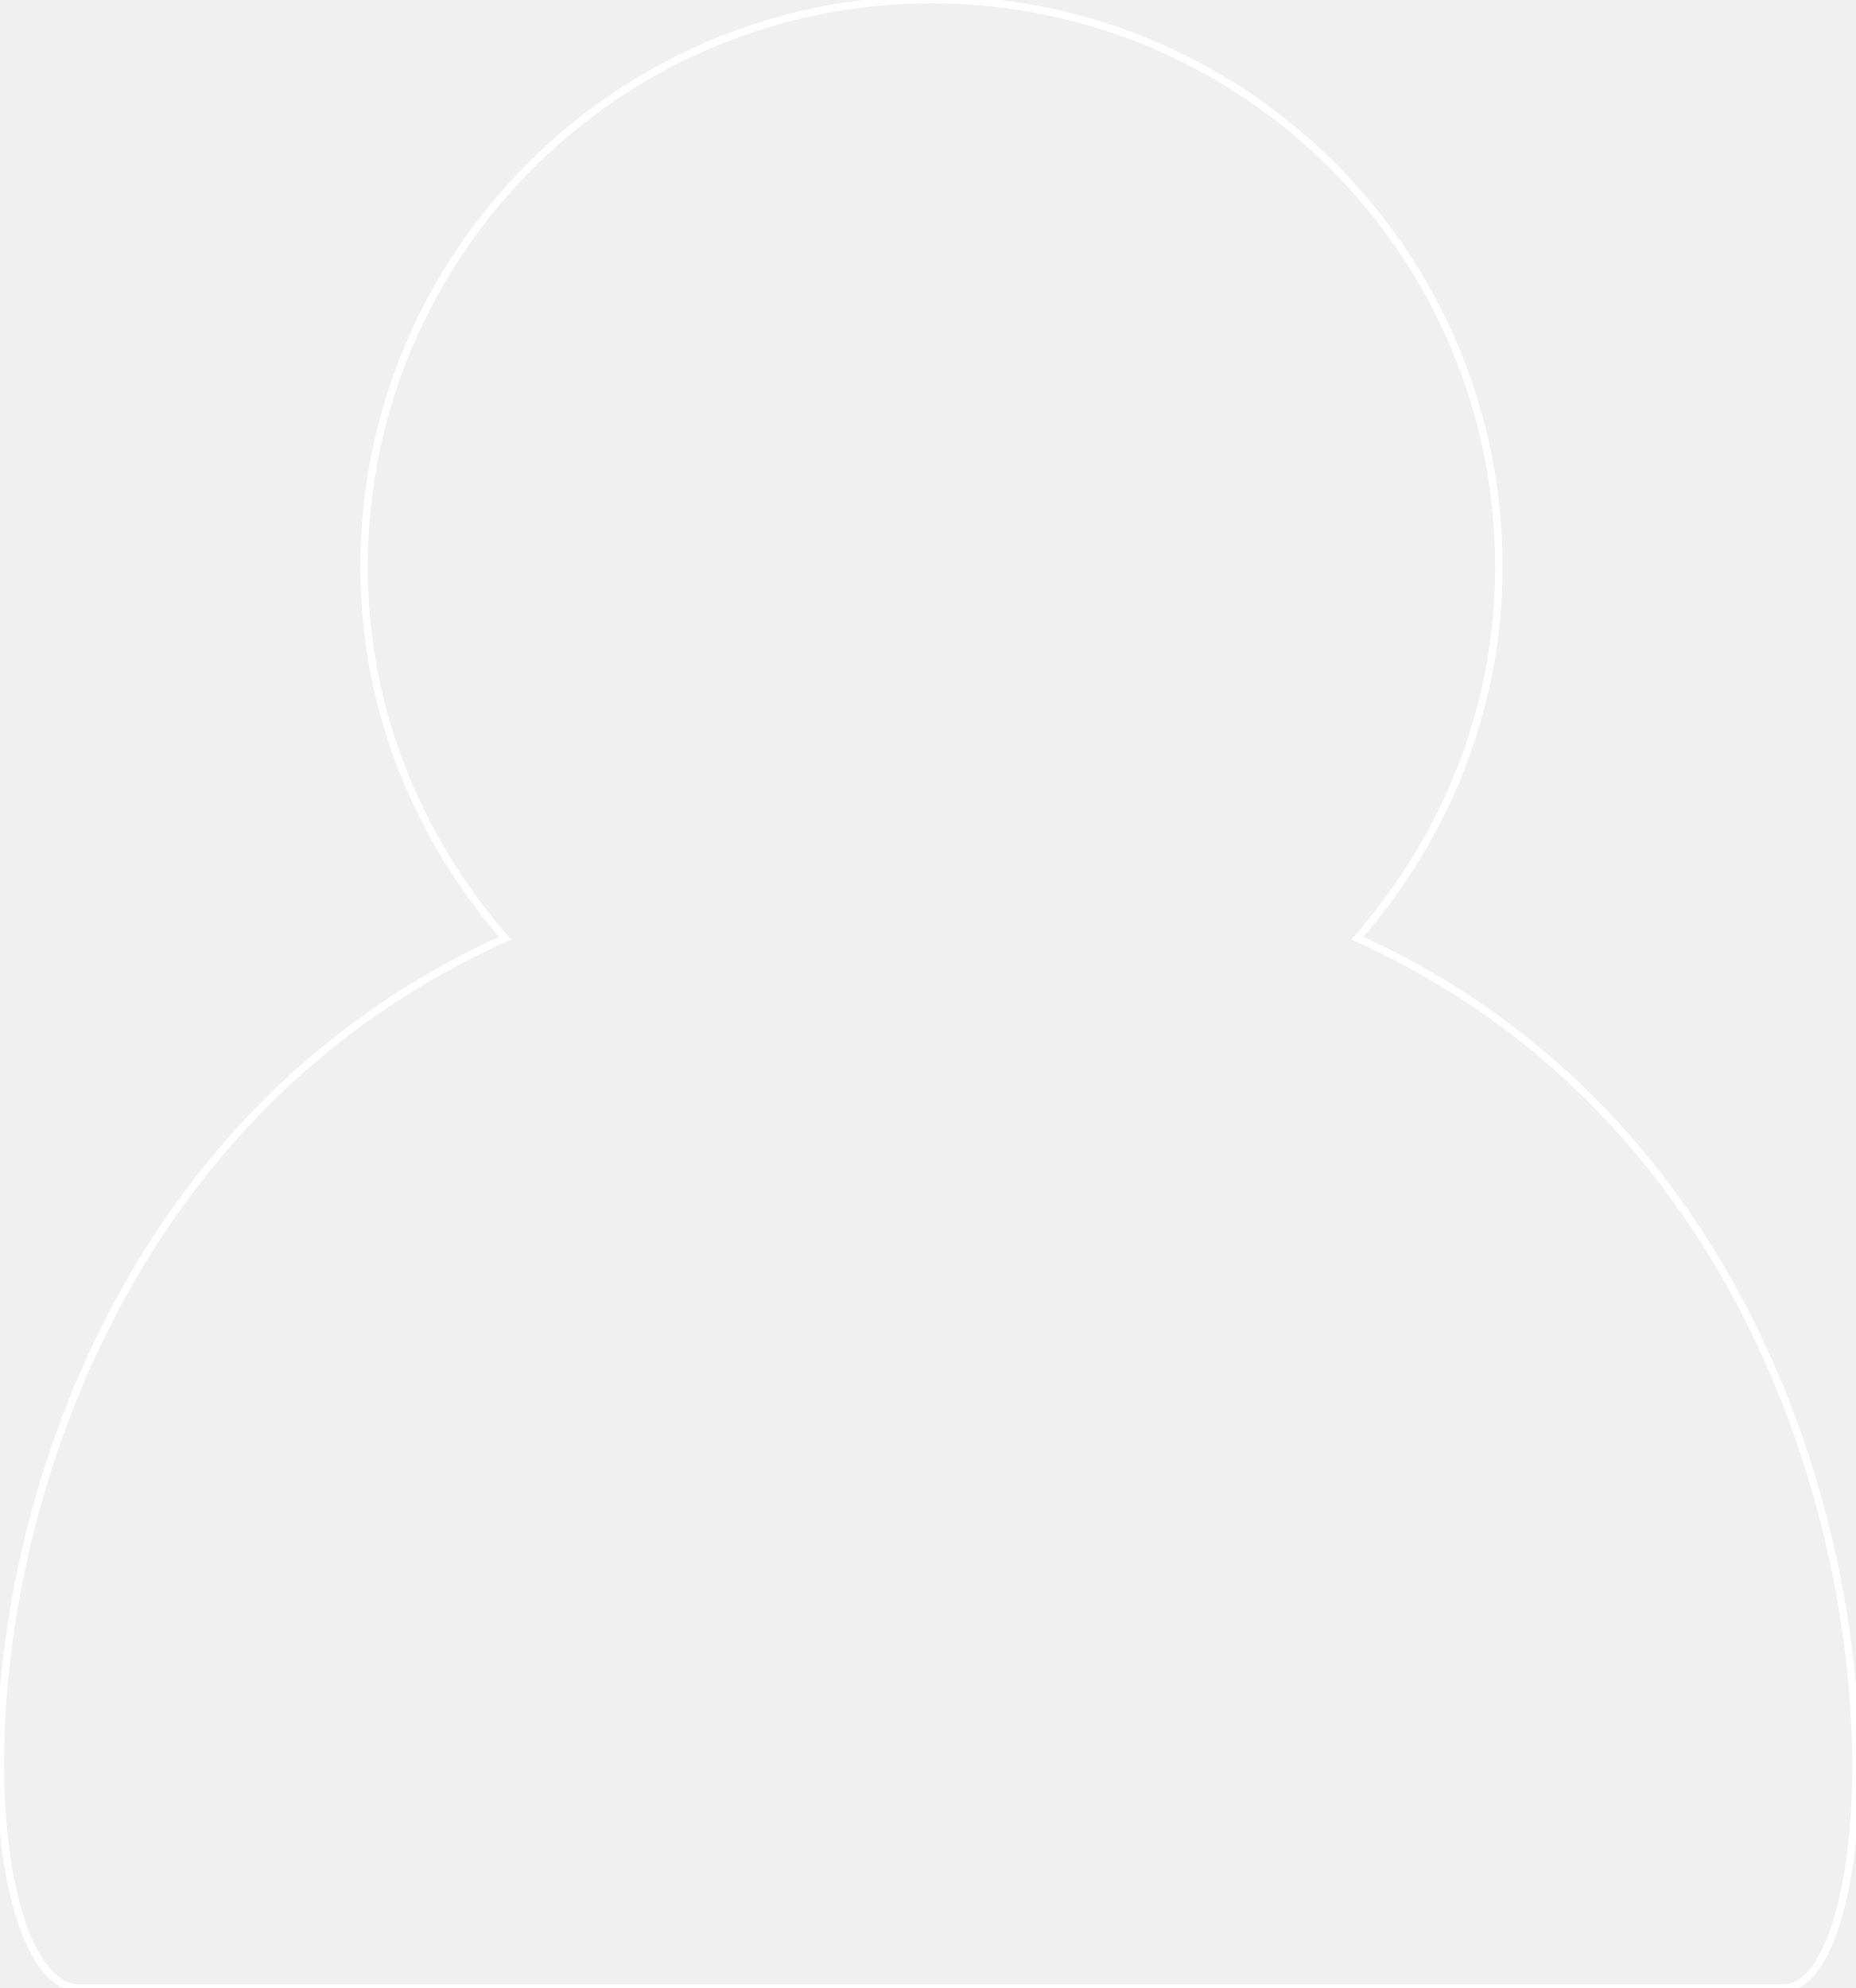
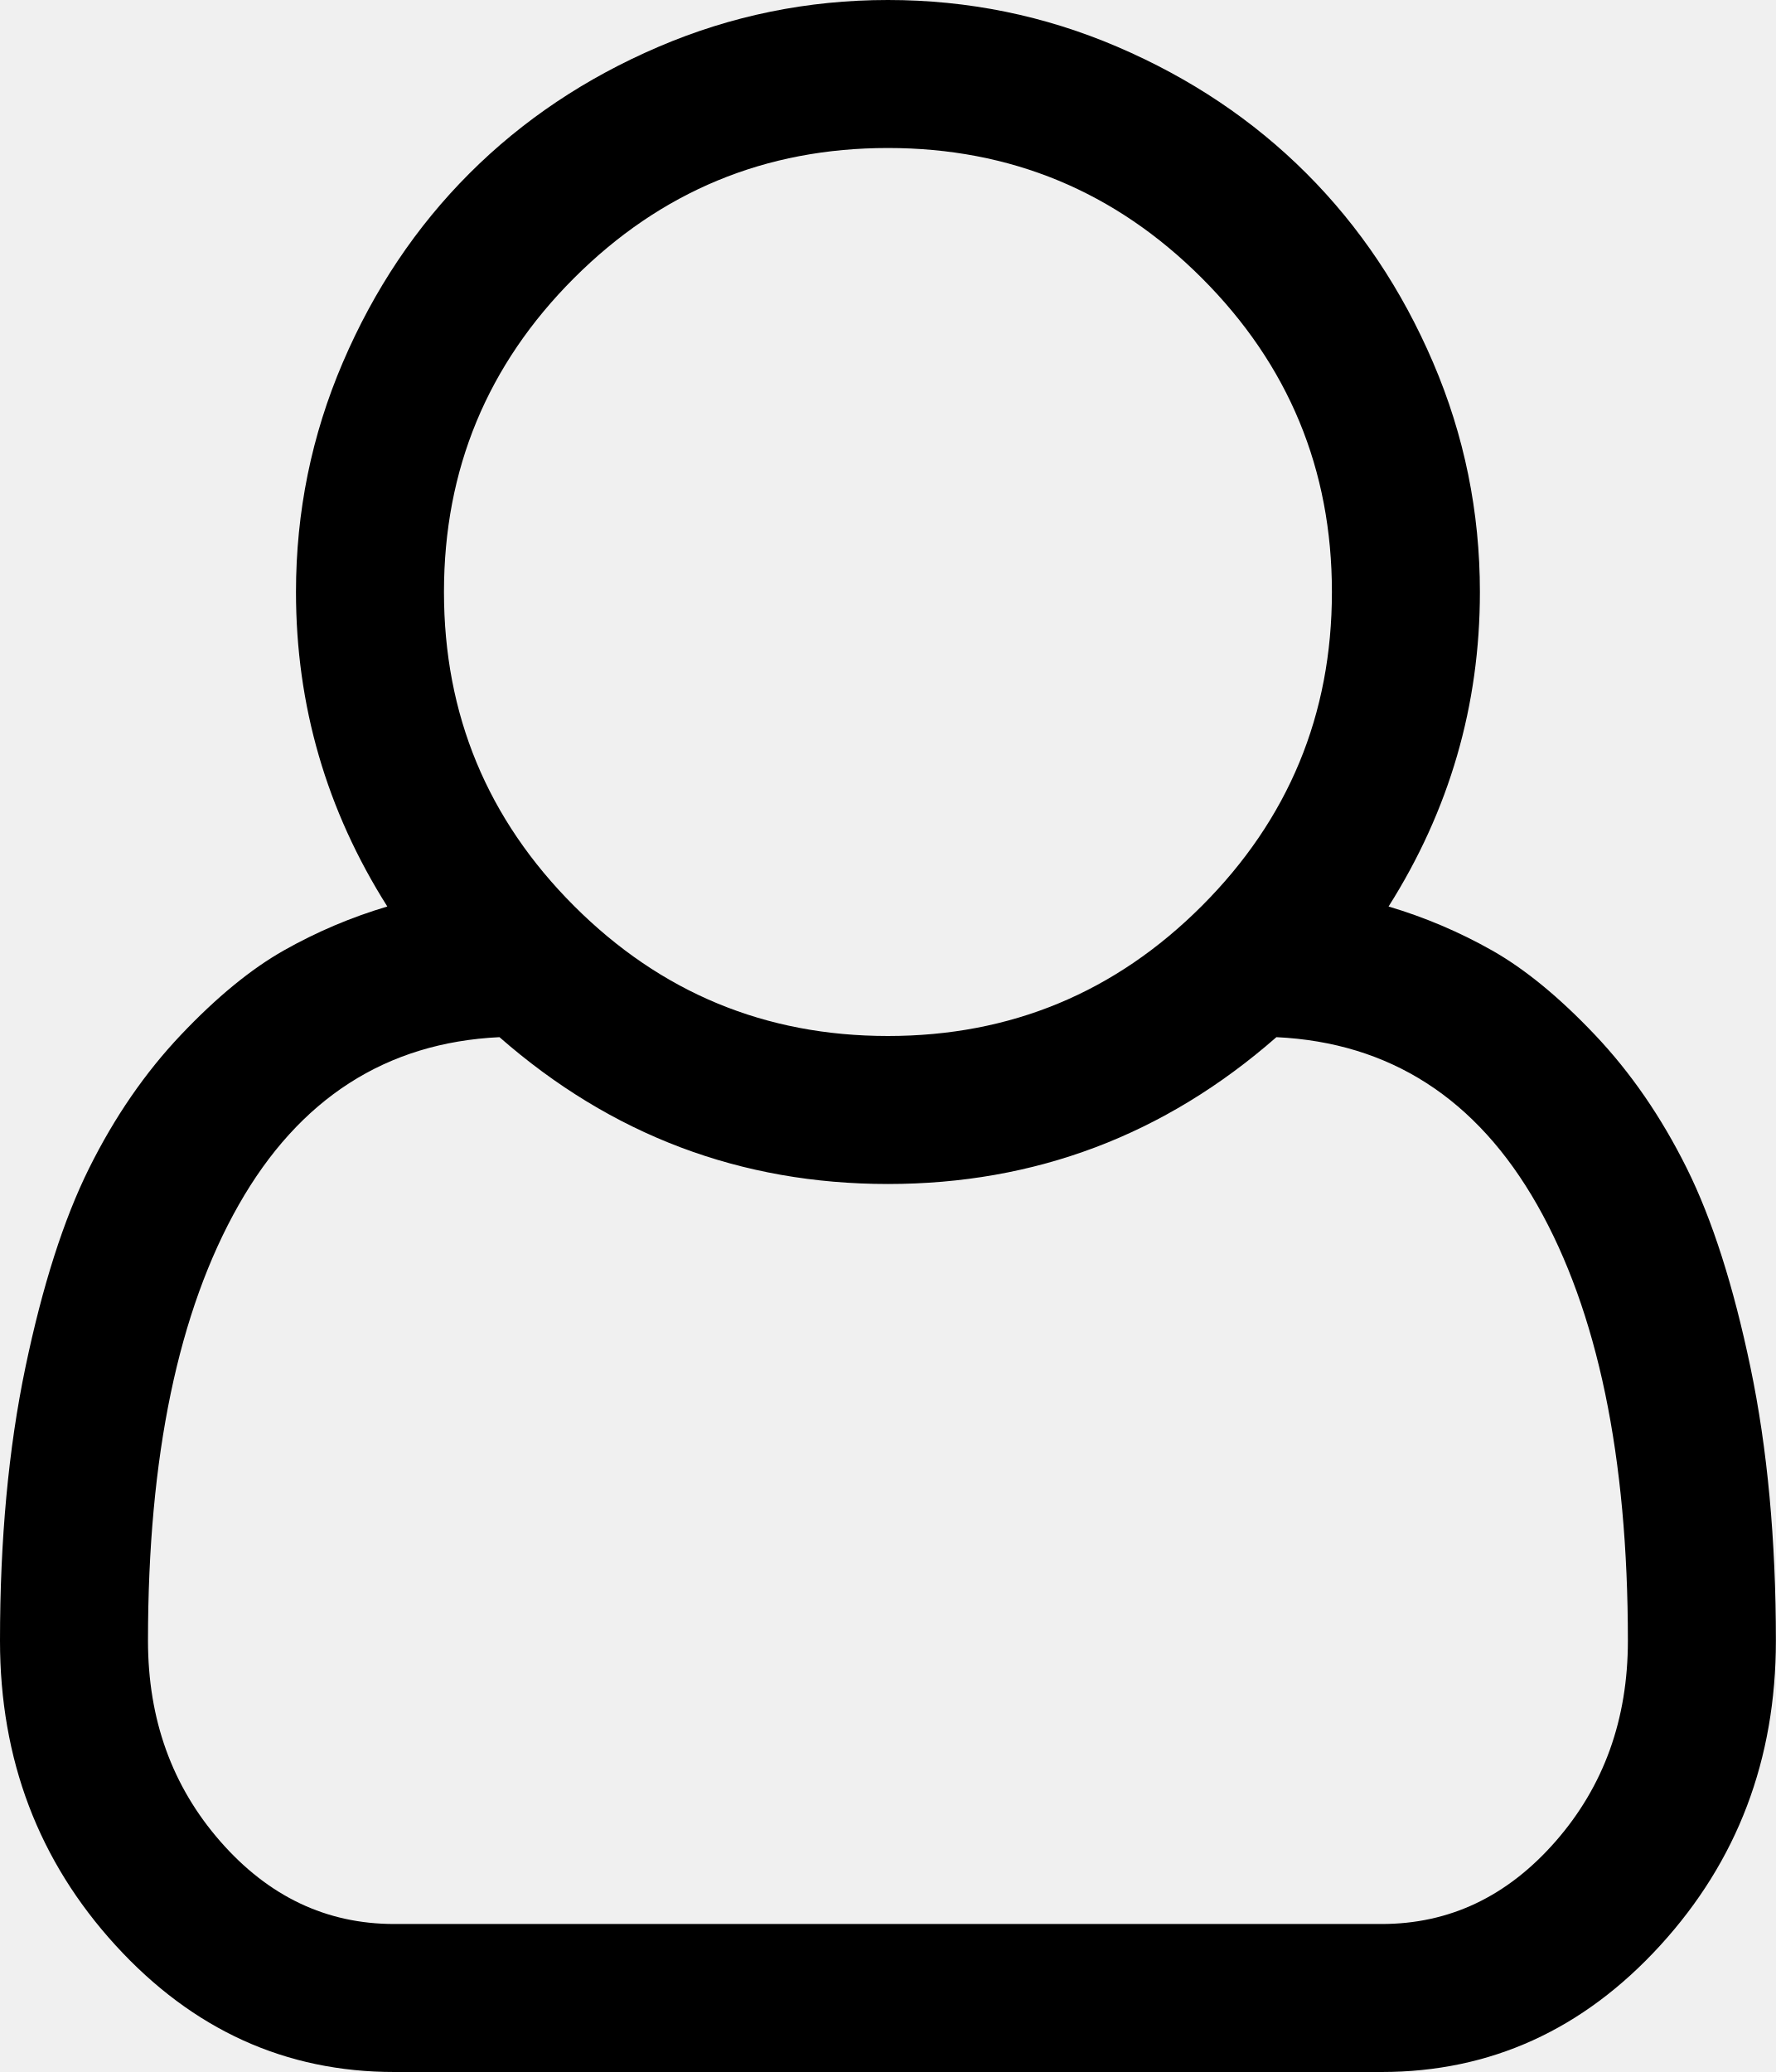
- <svg xmlns="http://www.w3.org/2000/svg" version="1.1" id="Слой_1" x="0px" y="0px" viewBox="271.9 -217.4 500.1 535.7" style="enable-background:new 271.9 -217.4 500.1 535.7;" xml:space="preserve">
-   <style type="text/css">
- 	.st0{fill:none;stroke:#FFFFFF;stroke-width:2;}
- </style>
-   <path class="st0" d="M752.6,318.3c-39,0-416,0-459.3,0c-36.1,0-42.7-211.9,114.7-282.9c-23.4-26.9-38-61.5-38-100  c0-84.4,68.5-152.9,152.9-152.9c84.5,0,152.9,68.5,152.9,152.9c0,38.4-14.7,73.1-38.1,100C794.1,106.4,785.1,318.3,752.6,318.3z" />
+ <svg xmlns="http://www.w3.org/2000/svg" version="1.1" id="Слой_1" x="0px" y="0px" viewBox="974 -846 1536 1792" style="enable-background:new 974 -846 1536 1792;" xml:space="preserve">
+   <path d="M2175-62c31.3,9.3,61.2,22,89.5,38s58,40.3,89,73s57.5,71.2,79.5,115.5c22,44.3,40.3,101.7,55,172s22,149.2,22,236.5  c0,102.7-33.3,190.5-100,263.5S2263,946,2169,946h-854c-94,0-174.3-36.5-241-109.5S974,675.7,974,573c0-87.3,7.3-166.2,22-236.5  s33-127.7,55-172c22-44.3,48.5-82.8,79.5-115.5s60.7-57,89-73s58.2-28.7,89.5-38c-52.7-83.3-79-174-79-272  c0-69.3,13.5-135.5,40.5-198.5S1334-650,1380-696s100.5-82.5,163.5-109.5S1672.7-846,1742-846s135.5,13.5,198.5,40.5  S2058-742,2104-696s82.5,100.5,109.5,163.5S2254-403.3,2254-334C2254-236,2227.7-145.3,2175-62z M1742-718  c-106,0-196.5,37.5-271.5,112.5S1358-440,1358-334s37.5,196.5,112.5,271.5S1636,50,1742,50s196.5-37.5,271.5-112.5  S2126-228,2126-334s-37.5-196.5-112.5-271.5S1848-718,1742-718z M2169,818c58.7,0,108.8-23.8,150.5-71.5S2382,641,2382,573  c0-159.3-26.2-285-78.5-377S2176,55.7,2078,51c-96.7,84.7-208.7,127-336,127s-239.3-42.3-336-127c-98,4.7-173.2,53-225.5,145  S1102,413.7,1102,573c0,68,20.8,125.8,62.5,173.5S1256.3,818,1315,818H2169z" />
</svg>
